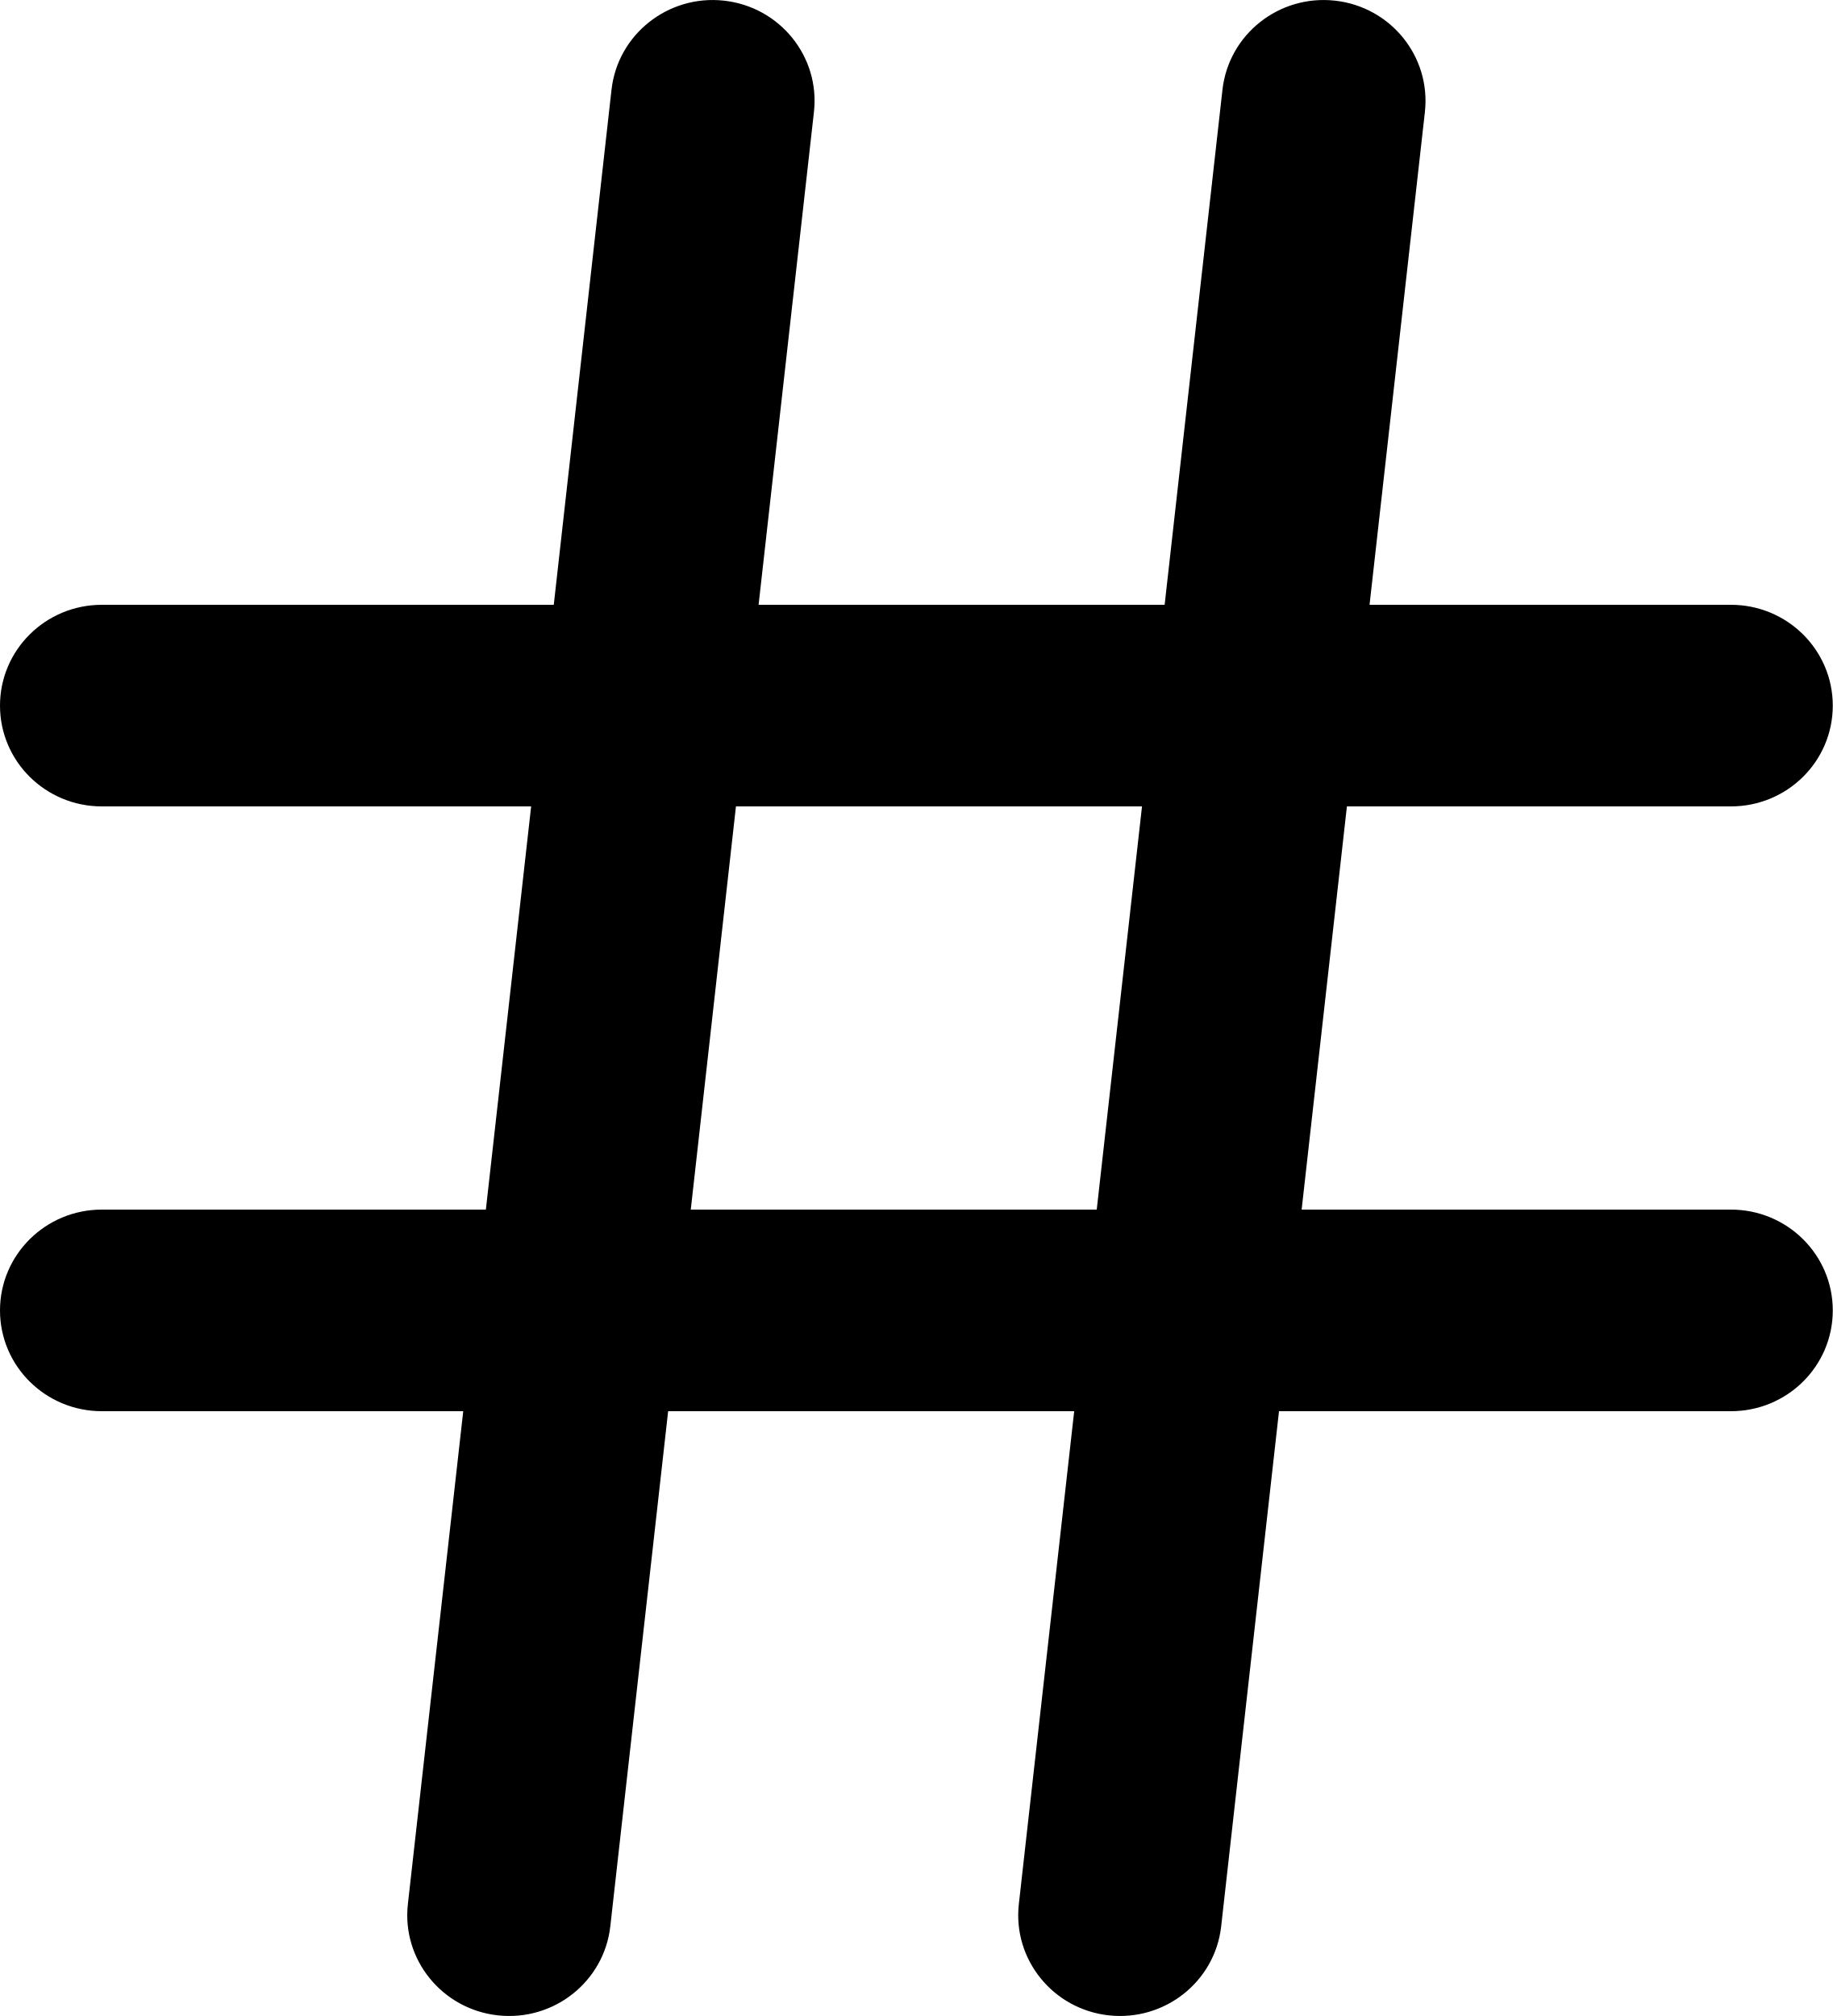
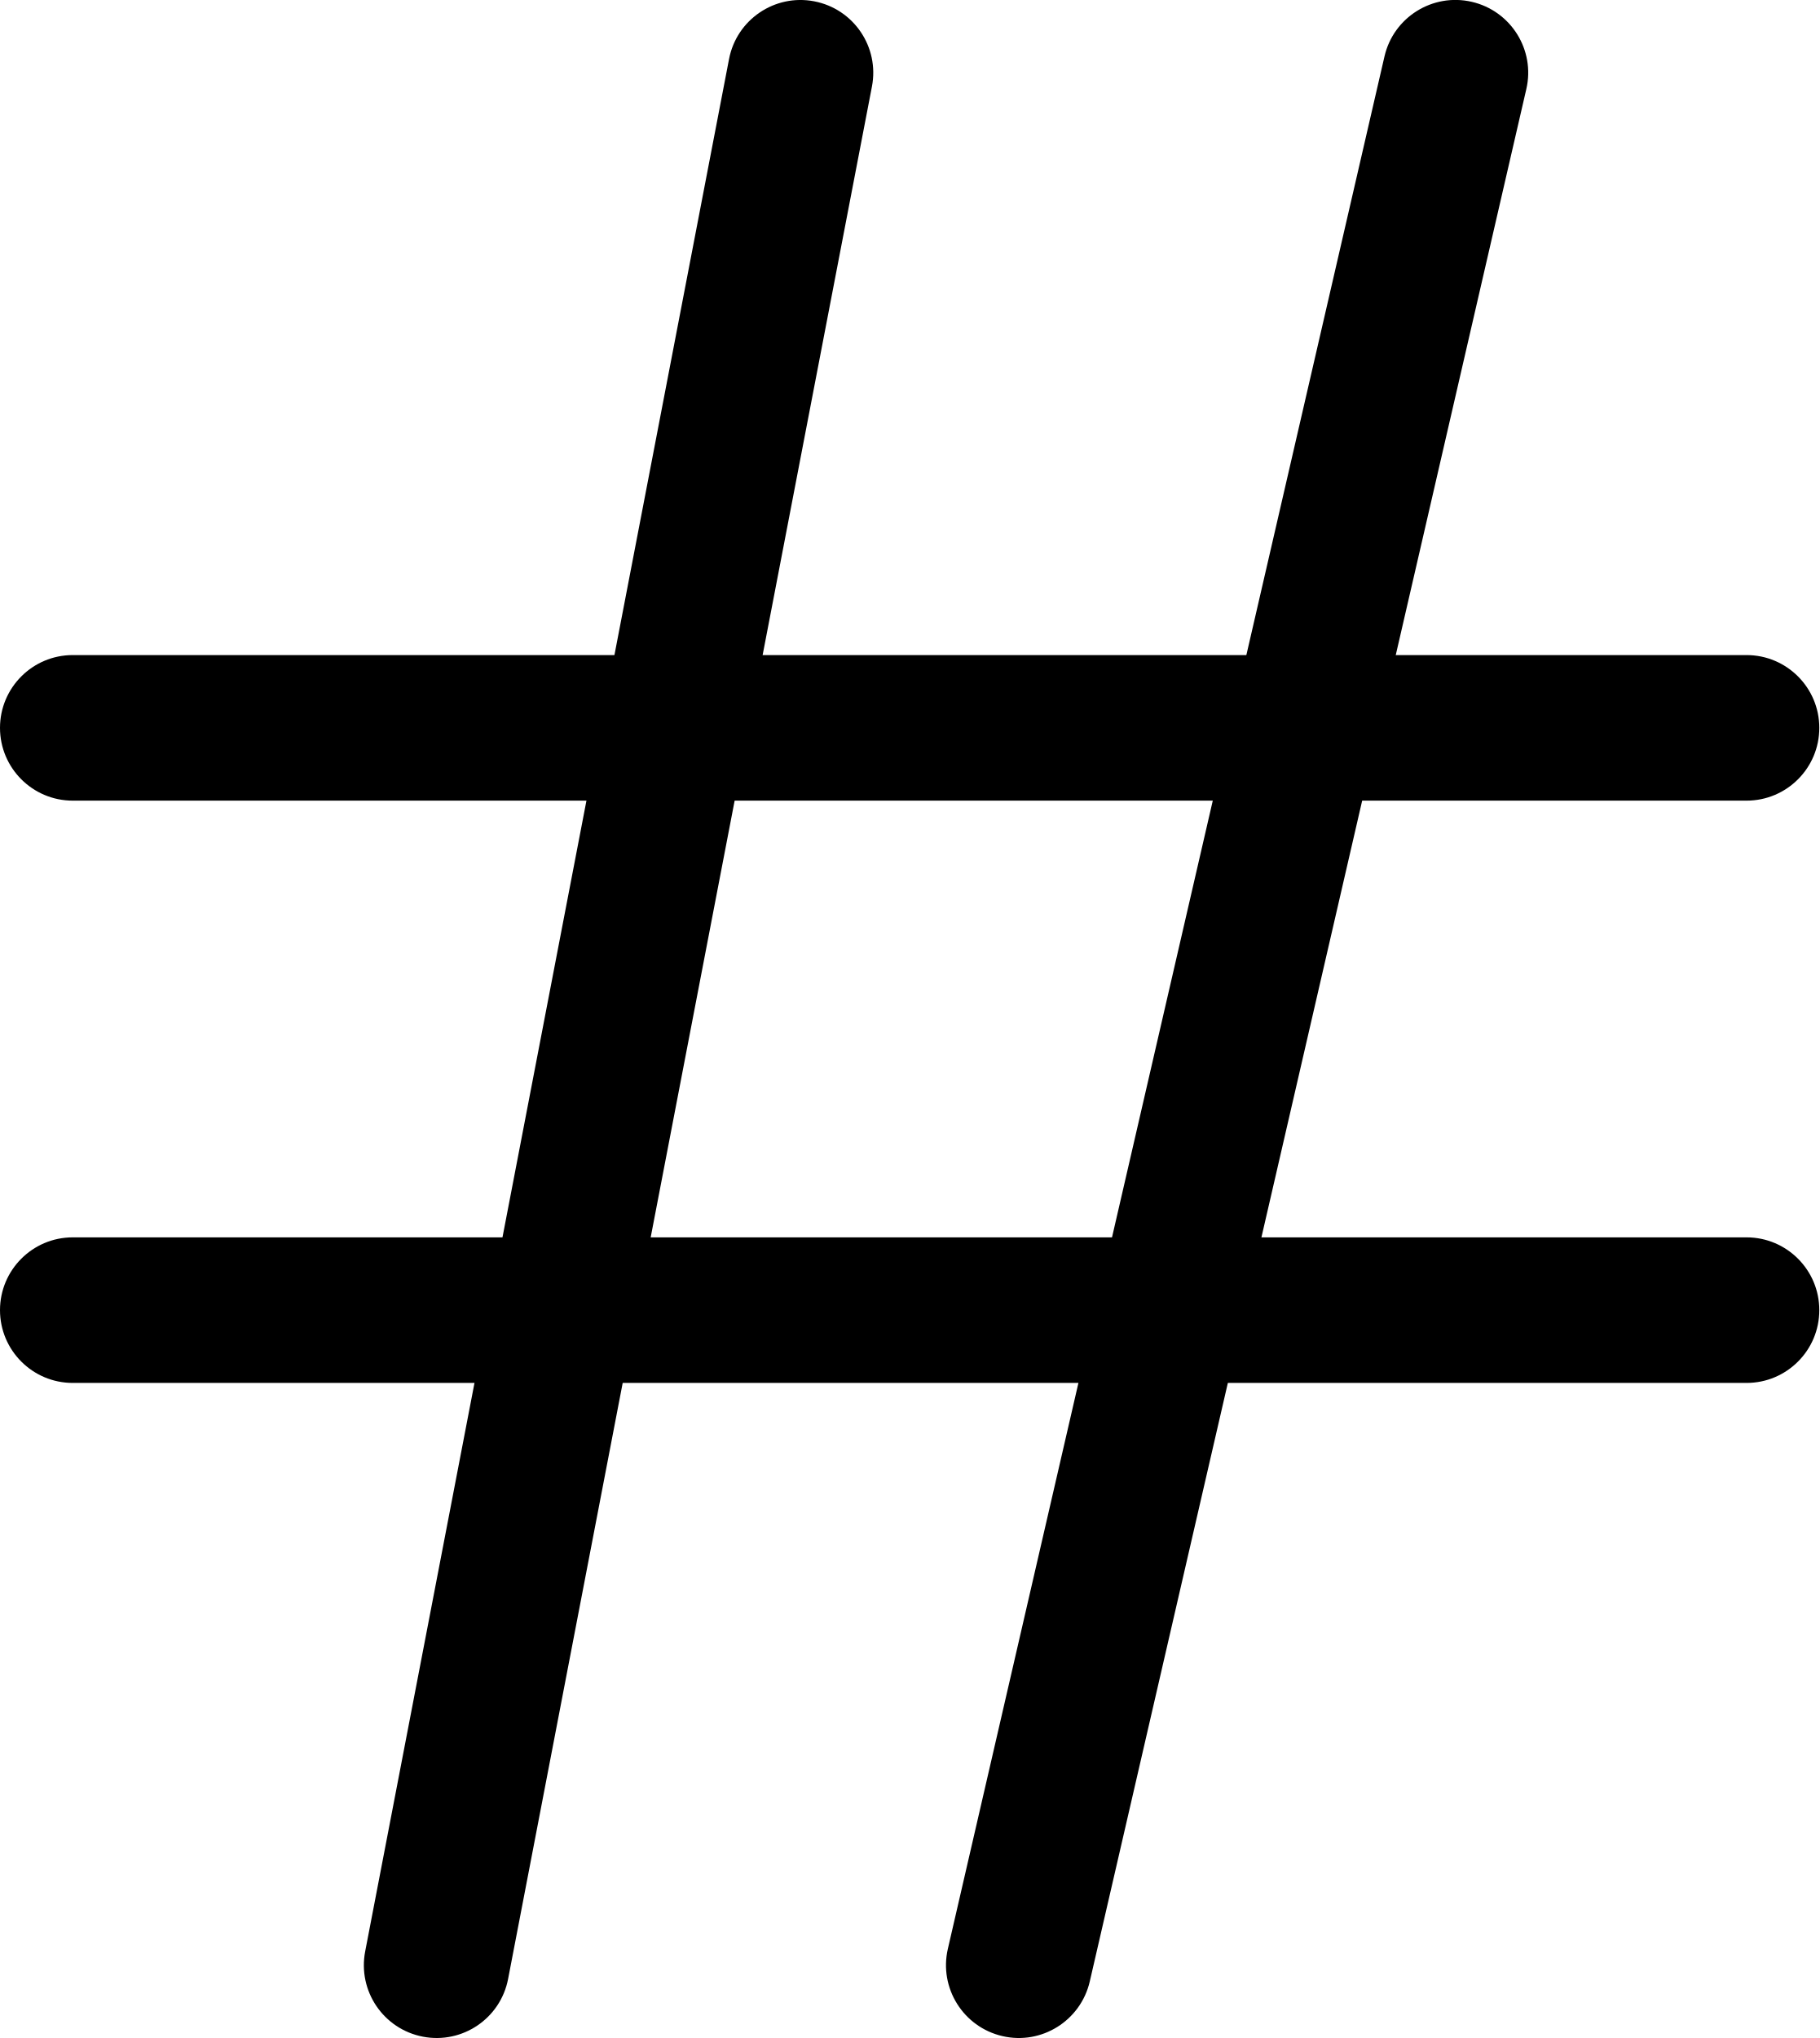
- <svg xmlns="http://www.w3.org/2000/svg" viewBox="0 0 20 22">
-   <path fill-rule="evenodd" clip-rule="evenodd" d="M7.9 0.007C8.51 0.074 8.95 0.618 8.882 1.222L8.278 6.6H12.709L13.34 0.979C13.408 0.375 13.957 -0.06 14.567 0.007C15.177 0.074 15.616 0.618 15.549 1.222L14.945 6.6H18.889C19.503 6.6 20 7.093 20 7.7C20 8.308 19.503 8.8 18.889 8.8H14.698L14.204 13.2H18.889C19.503 13.2 20 13.693 20 14.3C20 14.908 19.503 15.4 18.889 15.4H13.957L13.326 21.021C13.259 21.625 12.709 22.06 12.099 21.993C11.49 21.926 11.05 21.382 11.118 20.778L11.722 15.4H7.291L6.66 21.021C6.592 21.625 6.043 22.06 5.433 21.993C4.823 21.926 4.383 21.382 4.451 20.778L5.055 15.4H1.111C0.497 15.4 0 14.908 0 14.3C0 13.693 0.497 13.2 1.111 13.2H5.302L5.796 8.8H1.111C0.497 8.8 0 8.308 0 7.7C0 7.093 0.497 6.6 1.111 6.6H6.043L6.673 0.979C6.741 0.375 7.291 -0.06 7.9 0.007ZM11.968 13.2L12.462 8.8H8.031L7.538 13.2H11.968Z" />
+ <svg xmlns="http://www.w3.org/2000/svg" viewBox="0 0 25 28">
+   <path d="M19.025 0.775C19.149 0.237 19.686 -0.099 20.224 0.025C20.762 0.149 21.099 0.686 20.974 1.224L14.975 27.224C14.85 27.762 14.313 28.099 13.775 27.974C13.237 27.85 12.901 27.313 13.025 26.775L19.025 0.775Z" />
+   <path d="M10.018 0.812C10.122 0.269 10.646 -0.086 11.188 0.018C11.731 0.122 12.086 0.646 11.982 1.188L6.982 27.189C6.878 27.731 6.354 28.086 5.812 27.982C5.269 27.878 4.914 27.354 5.018 26.811L10.018 0.812Z" />
+   <path d="M24 9C24.552 9 25 9.448 25 10C25 10.552 24.552 11 24 11H1C0.448 11 0 10.552 0 10C0 9.448 0.448 9 1 9H24Z" />
+   <path d="M24 17C24.552 17 25 17.448 25 18C25 18.552 24.552 19 24 19H1C0.448 19 0 18.552 0 18C0 17.448 0.448 17 1 17H24Z" />
</svg>
